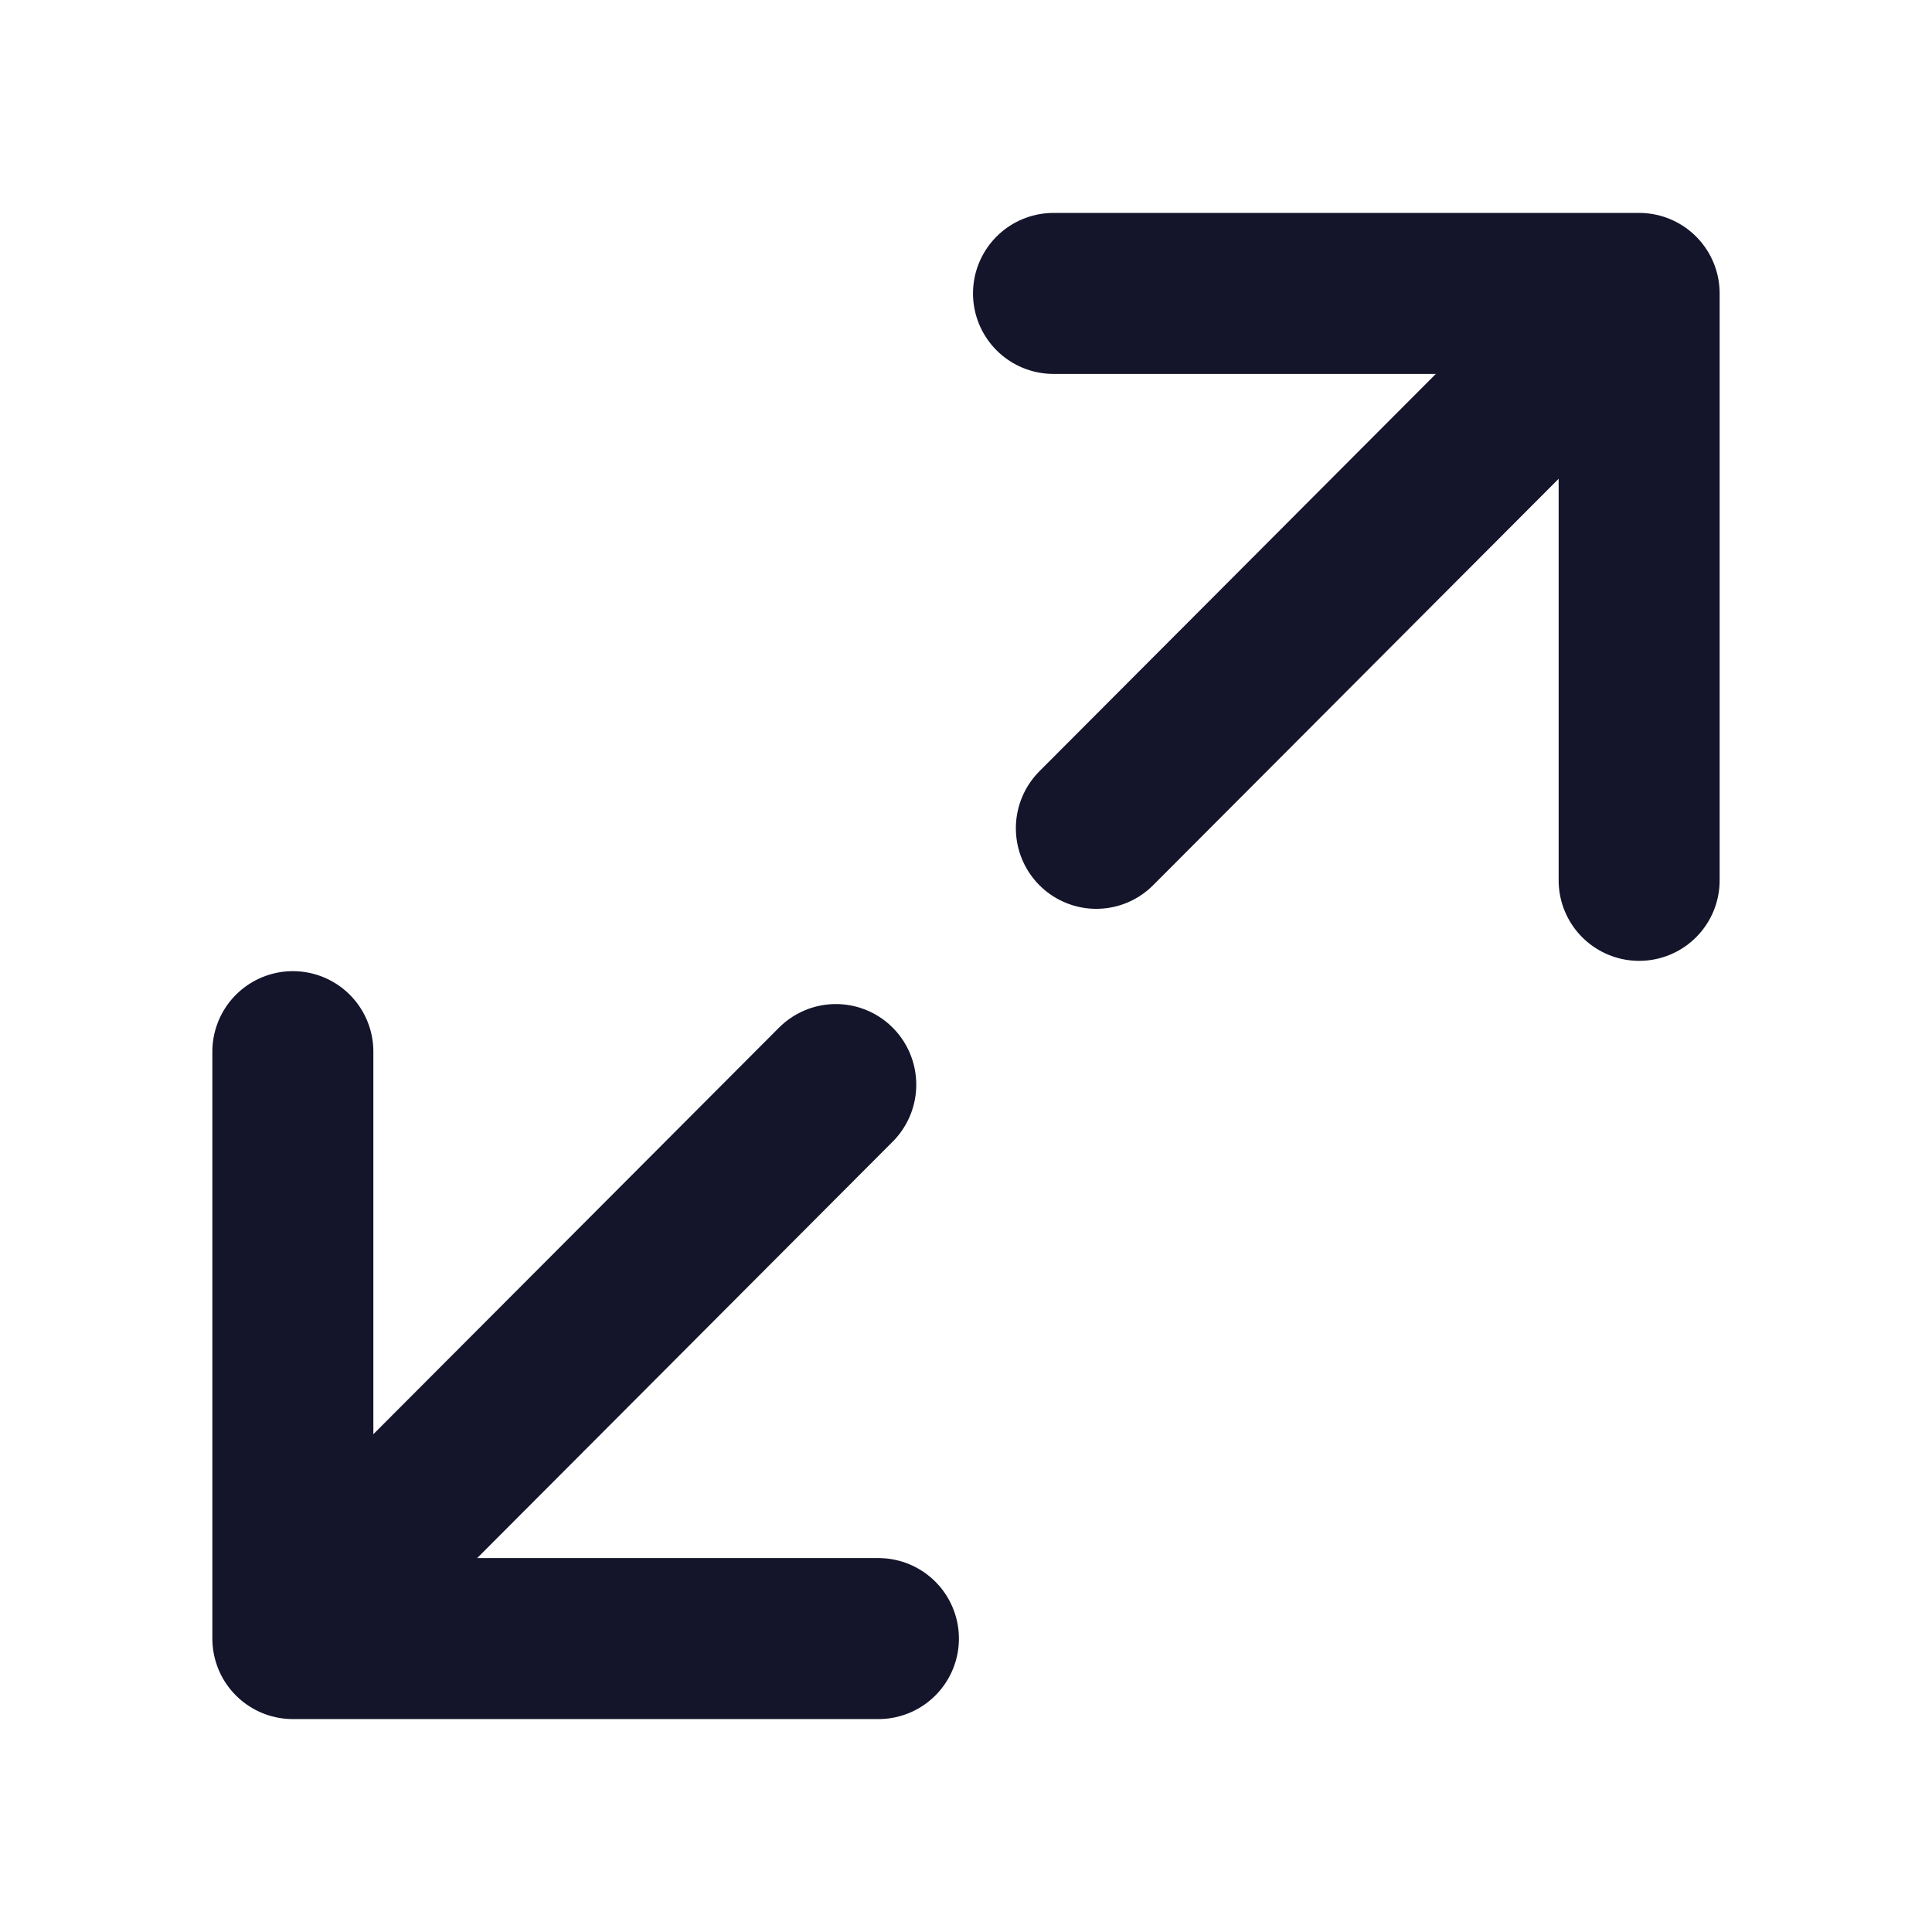
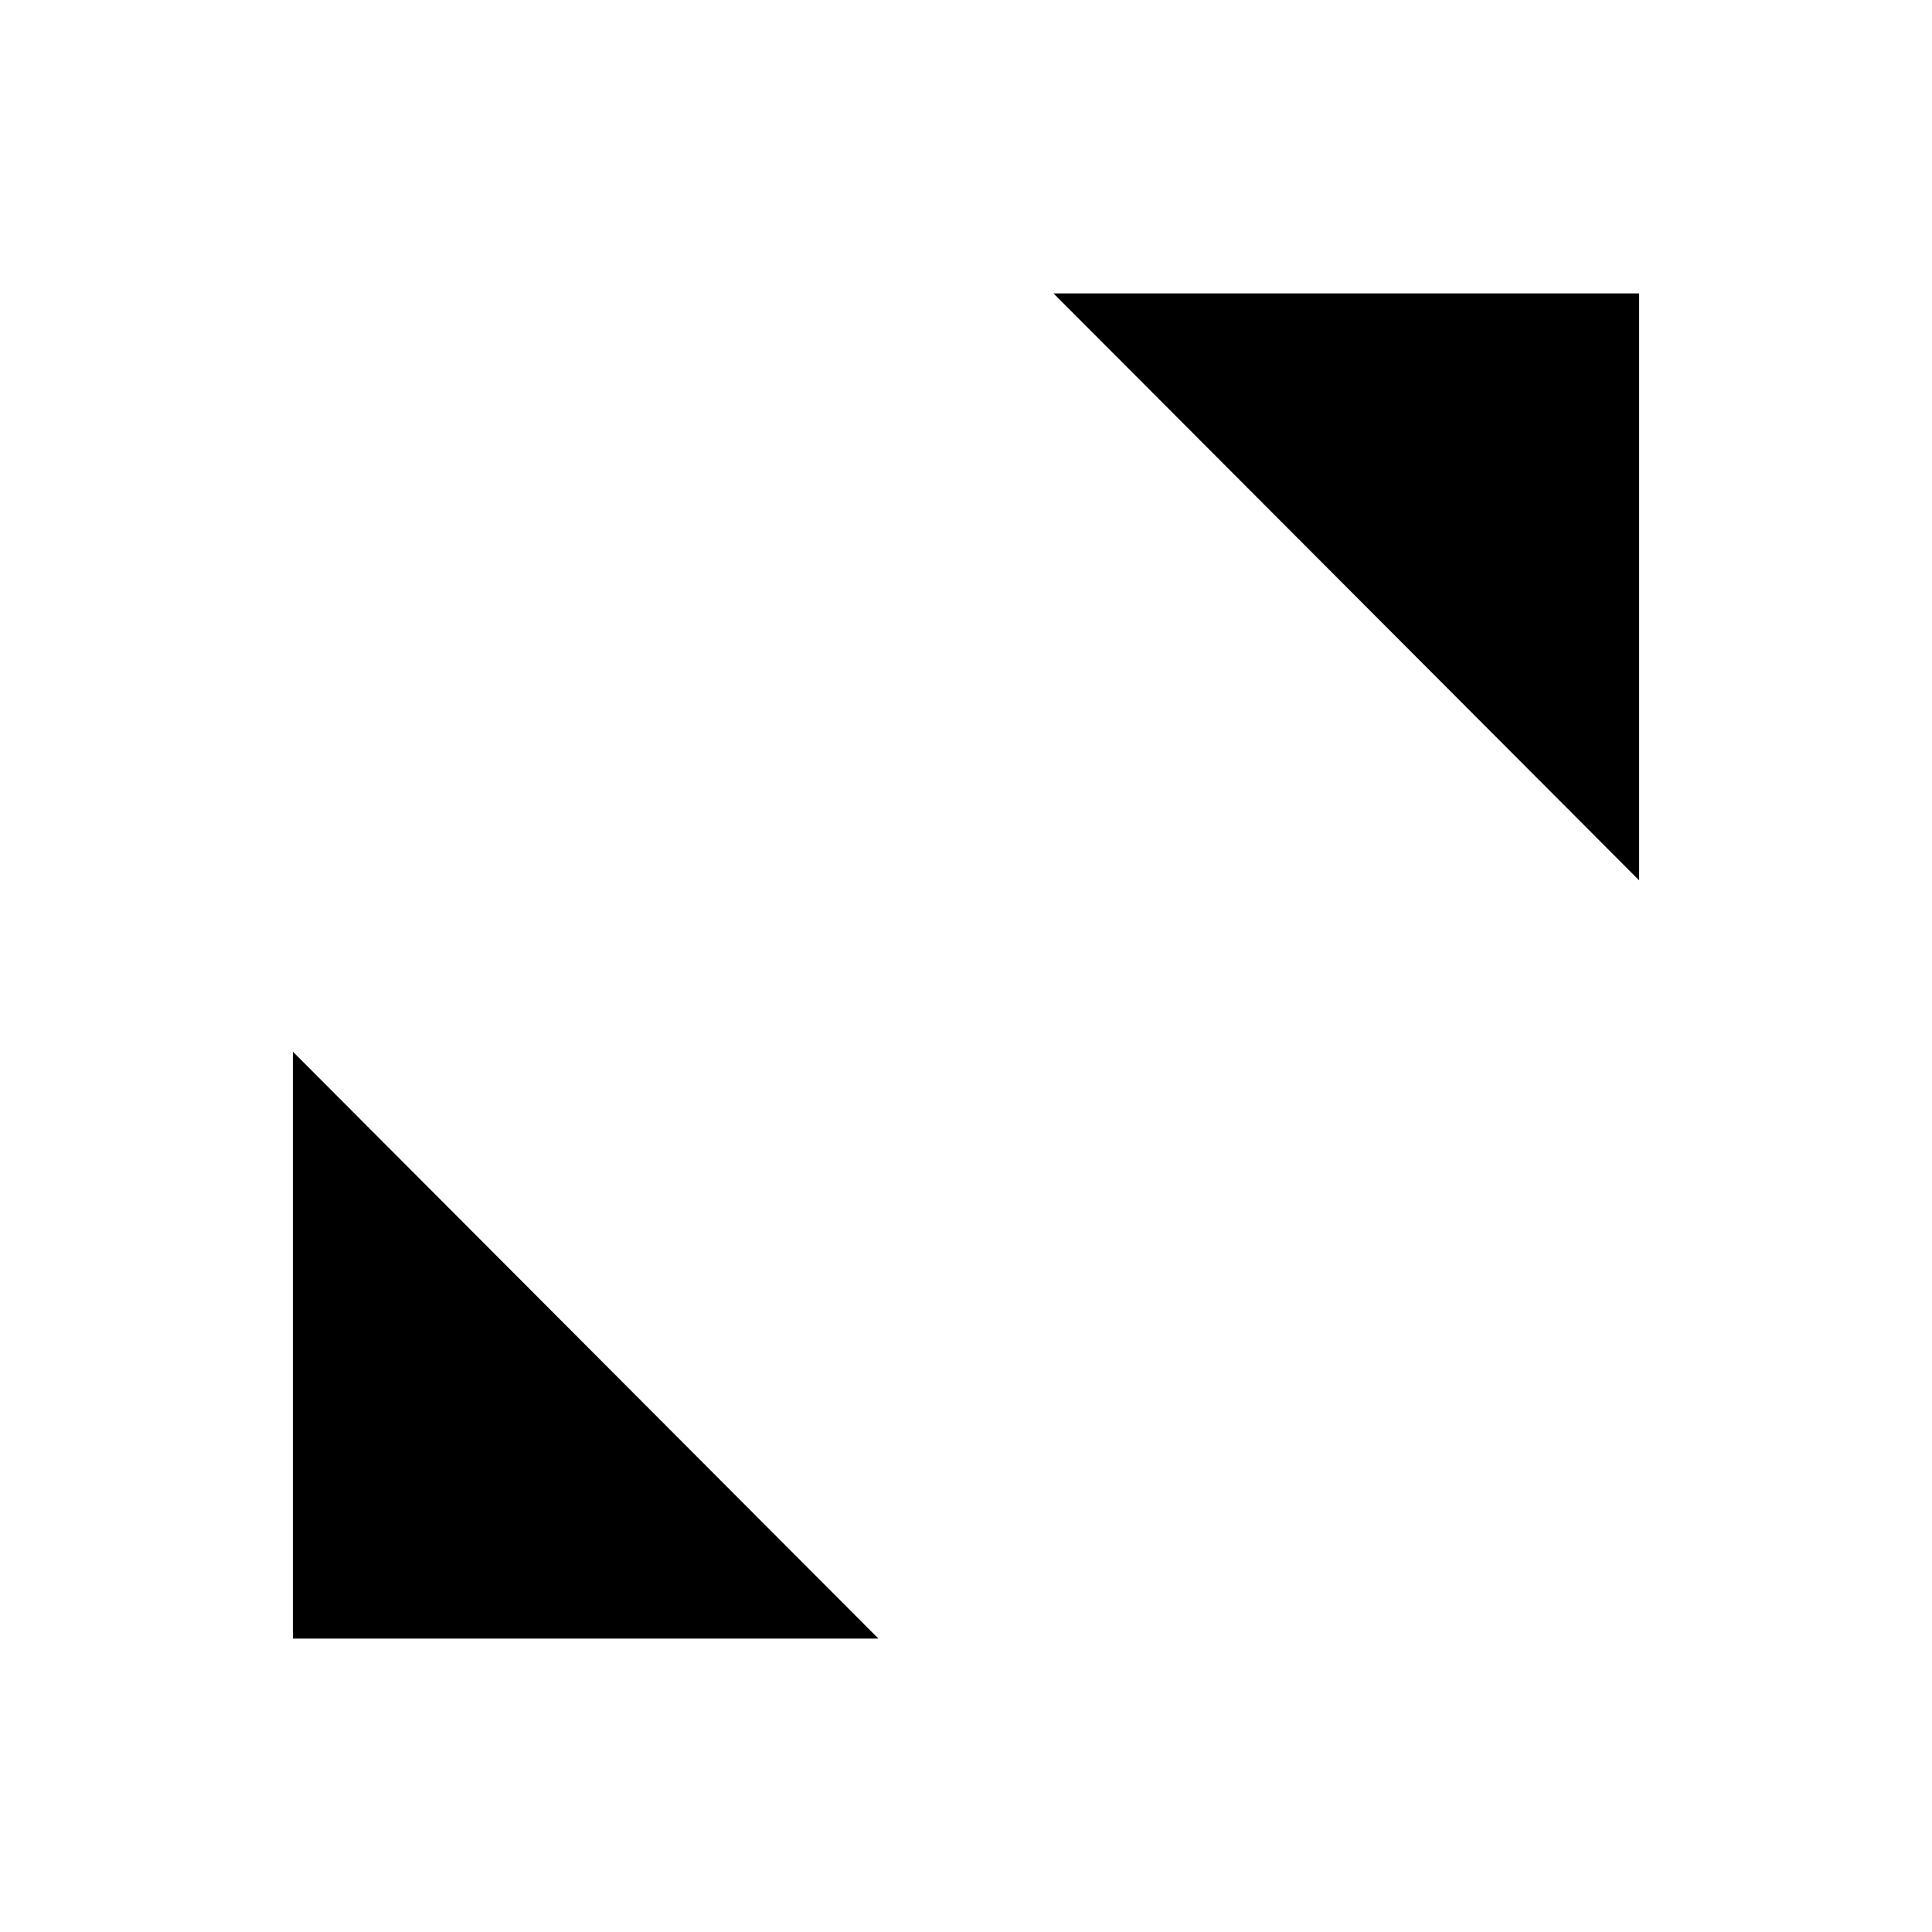
- <svg xmlns="http://www.w3.org/2000/svg" width="24" height="24" viewBox="0 0 24 24" fill="none">
-   <path d="M13.087 3.645L20.362 3.645L20.362 10.936" stroke="#14142B" stroke-width="2" stroke-linecap="round" stroke-linejoin="round" />
-   <line x1="1" y1="-1" x2="9.165" y2="-1" transform="matrix(-0.70631 0.707903 -0.70631 -0.707903 19.3853 3.09277)" stroke="#14142B" stroke-width="2" stroke-linecap="round" />
-   <path d="M10.912 20.355L3.638 20.355L3.638 13.064" stroke="#14142B" stroke-width="2" stroke-linecap="round" stroke-linejoin="round" />
-   <line x1="1" y1="-1" x2="9.165" y2="-1" transform="matrix(0.70631 -0.707903 0.70631 0.707903 4.61621 20.6697)" stroke="#14142B" stroke-width="2" stroke-linecap="round" />
+ <svg xmlns="http://www.w3.org/2000/svg" width="24" height="24" viewBox="0 0 24 24" fill="current">
+   <path d="M13.087 3.645L20.362 3.645L20.362 10.936" stroke="current" stroke-width="2" stroke-linecap="round" stroke-linejoin="round" />
+   <line x1="1" y1="-1" x2="9.165" y2="-1" transform="matrix(-0.70631 0.707903 -0.70631 -0.707903 19.3853 3.09277)" stroke="current" stroke-width="2" stroke-linecap="round" />
+   <path d="M10.912 20.355L3.638 20.355L3.638 13.064" stroke="current" stroke-width="2" stroke-linecap="round" stroke-linejoin="round" />
+   <line x1="1" y1="-1" x2="9.165" y2="-1" transform="matrix(0.70631 -0.707903 0.70631 0.707903 4.61621 20.6697)" stroke="current" stroke-width="2" stroke-linecap="round" />
</svg>
